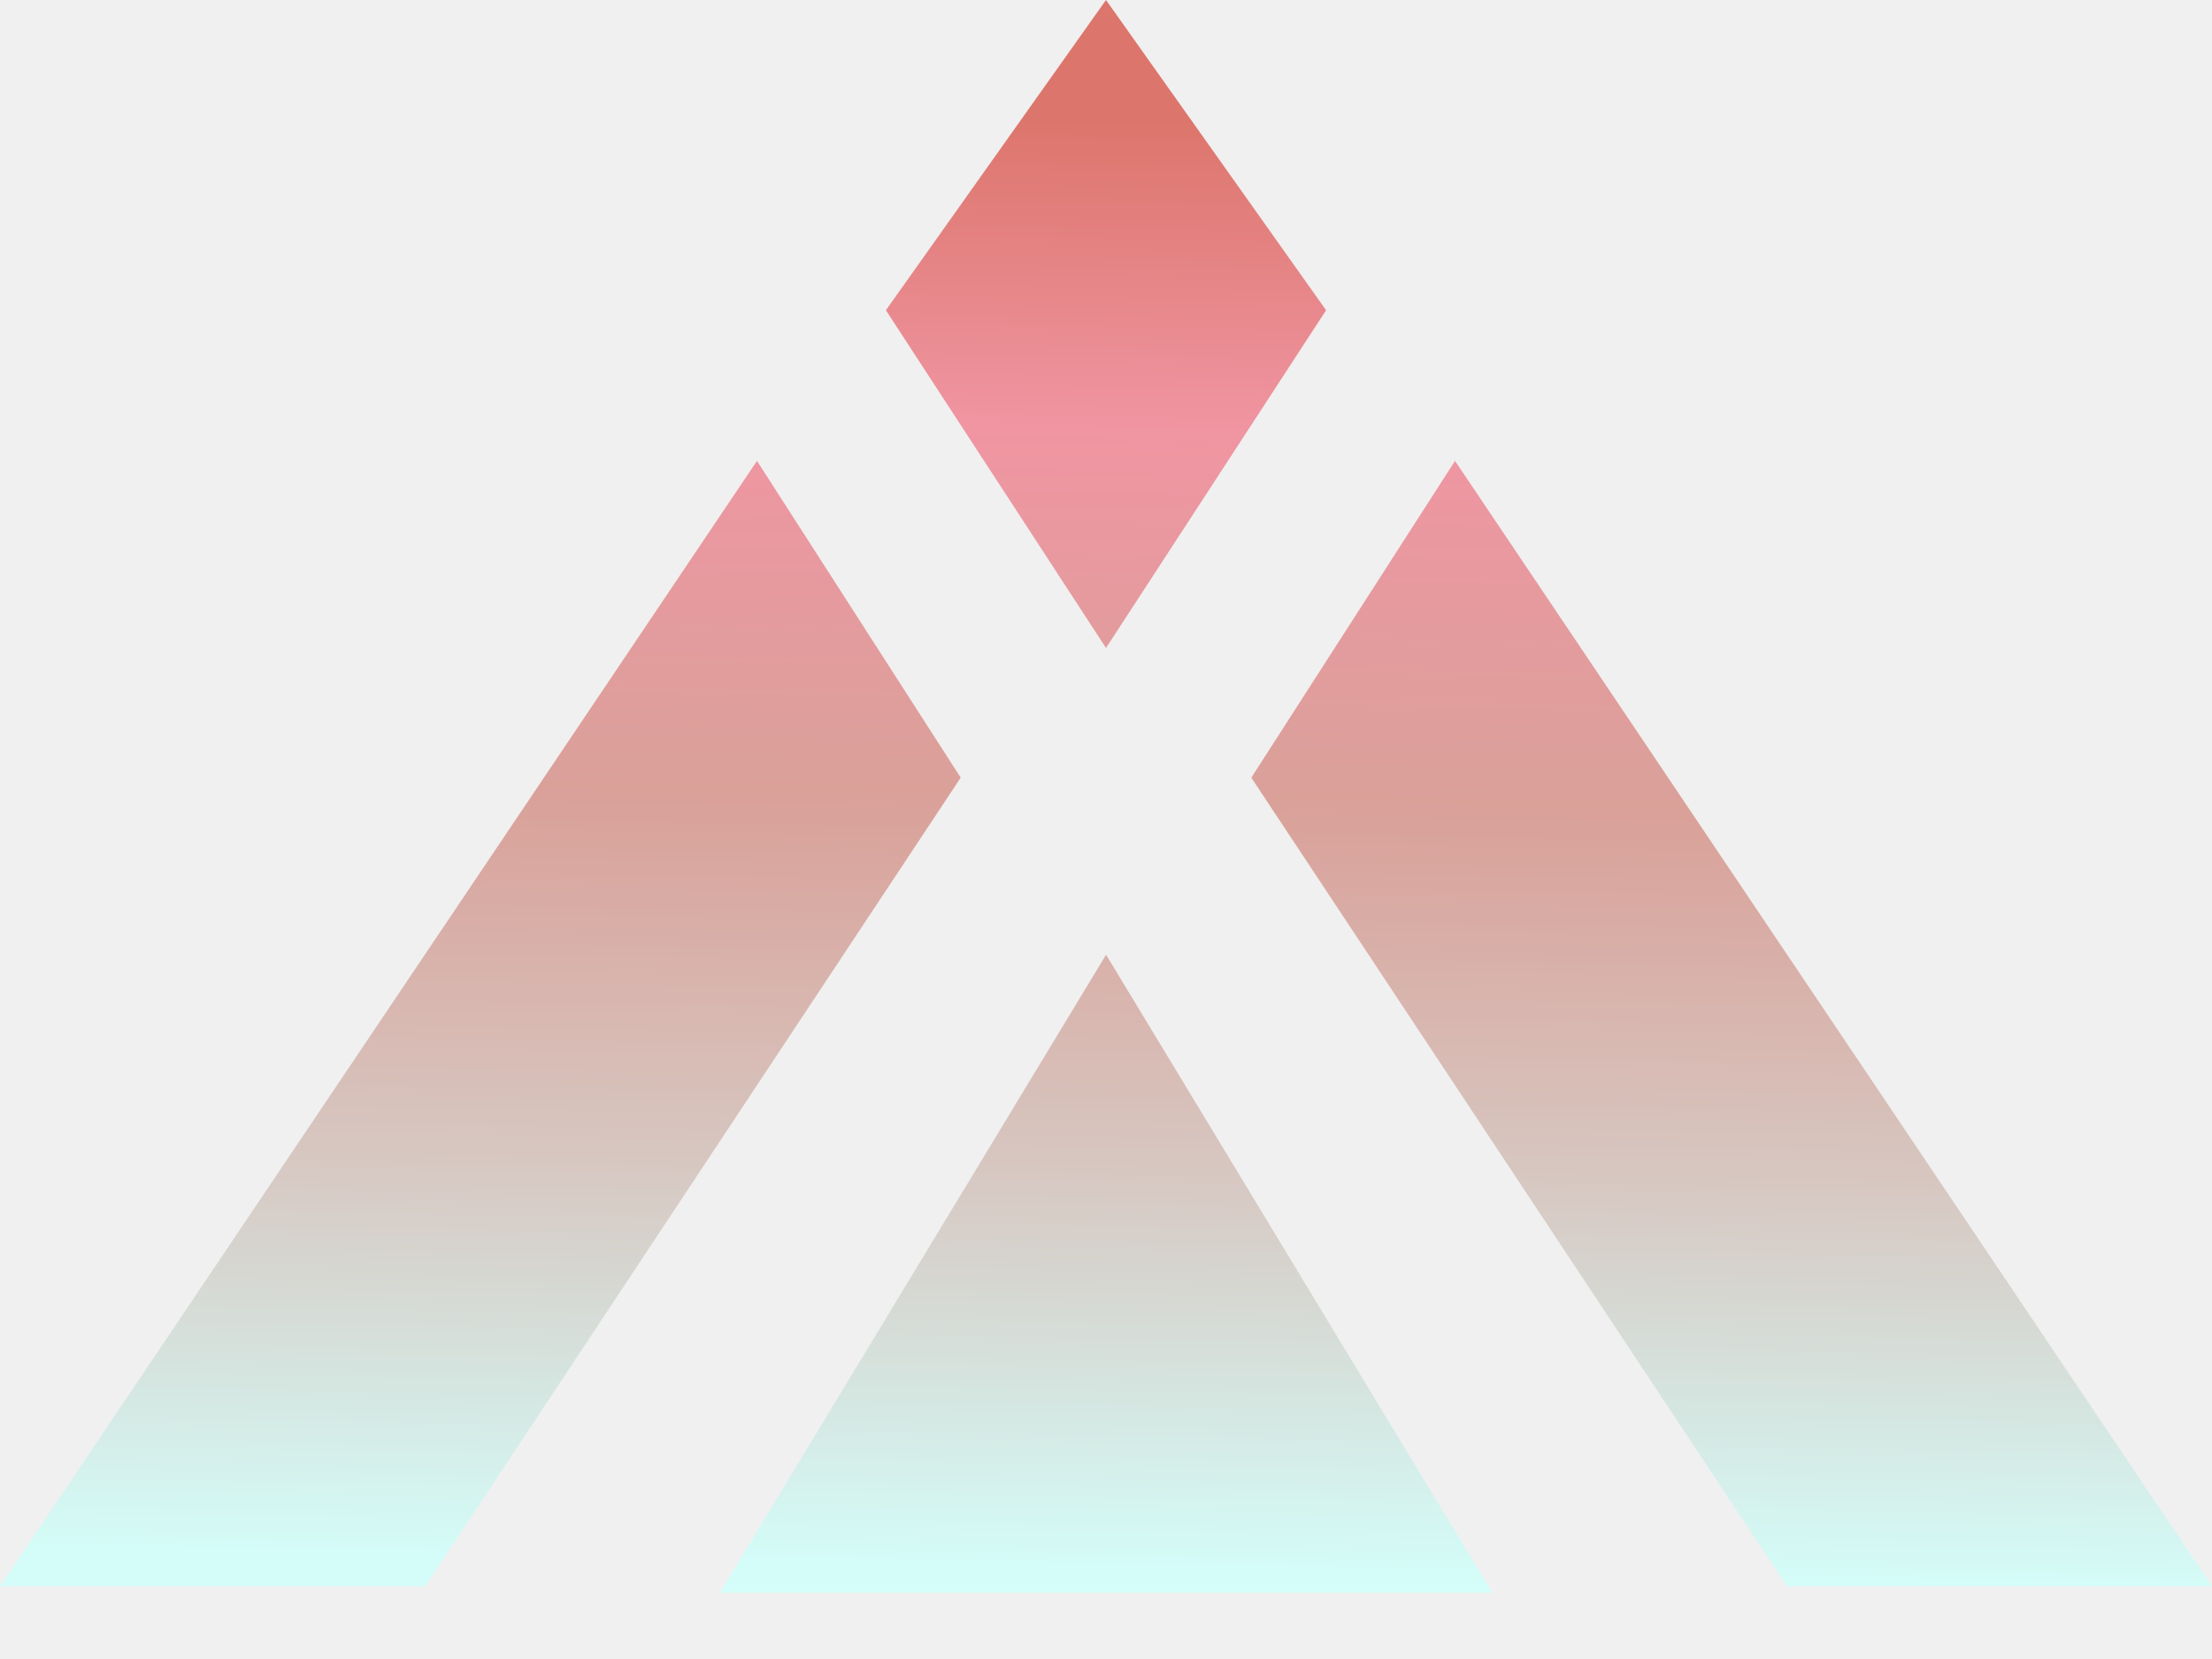
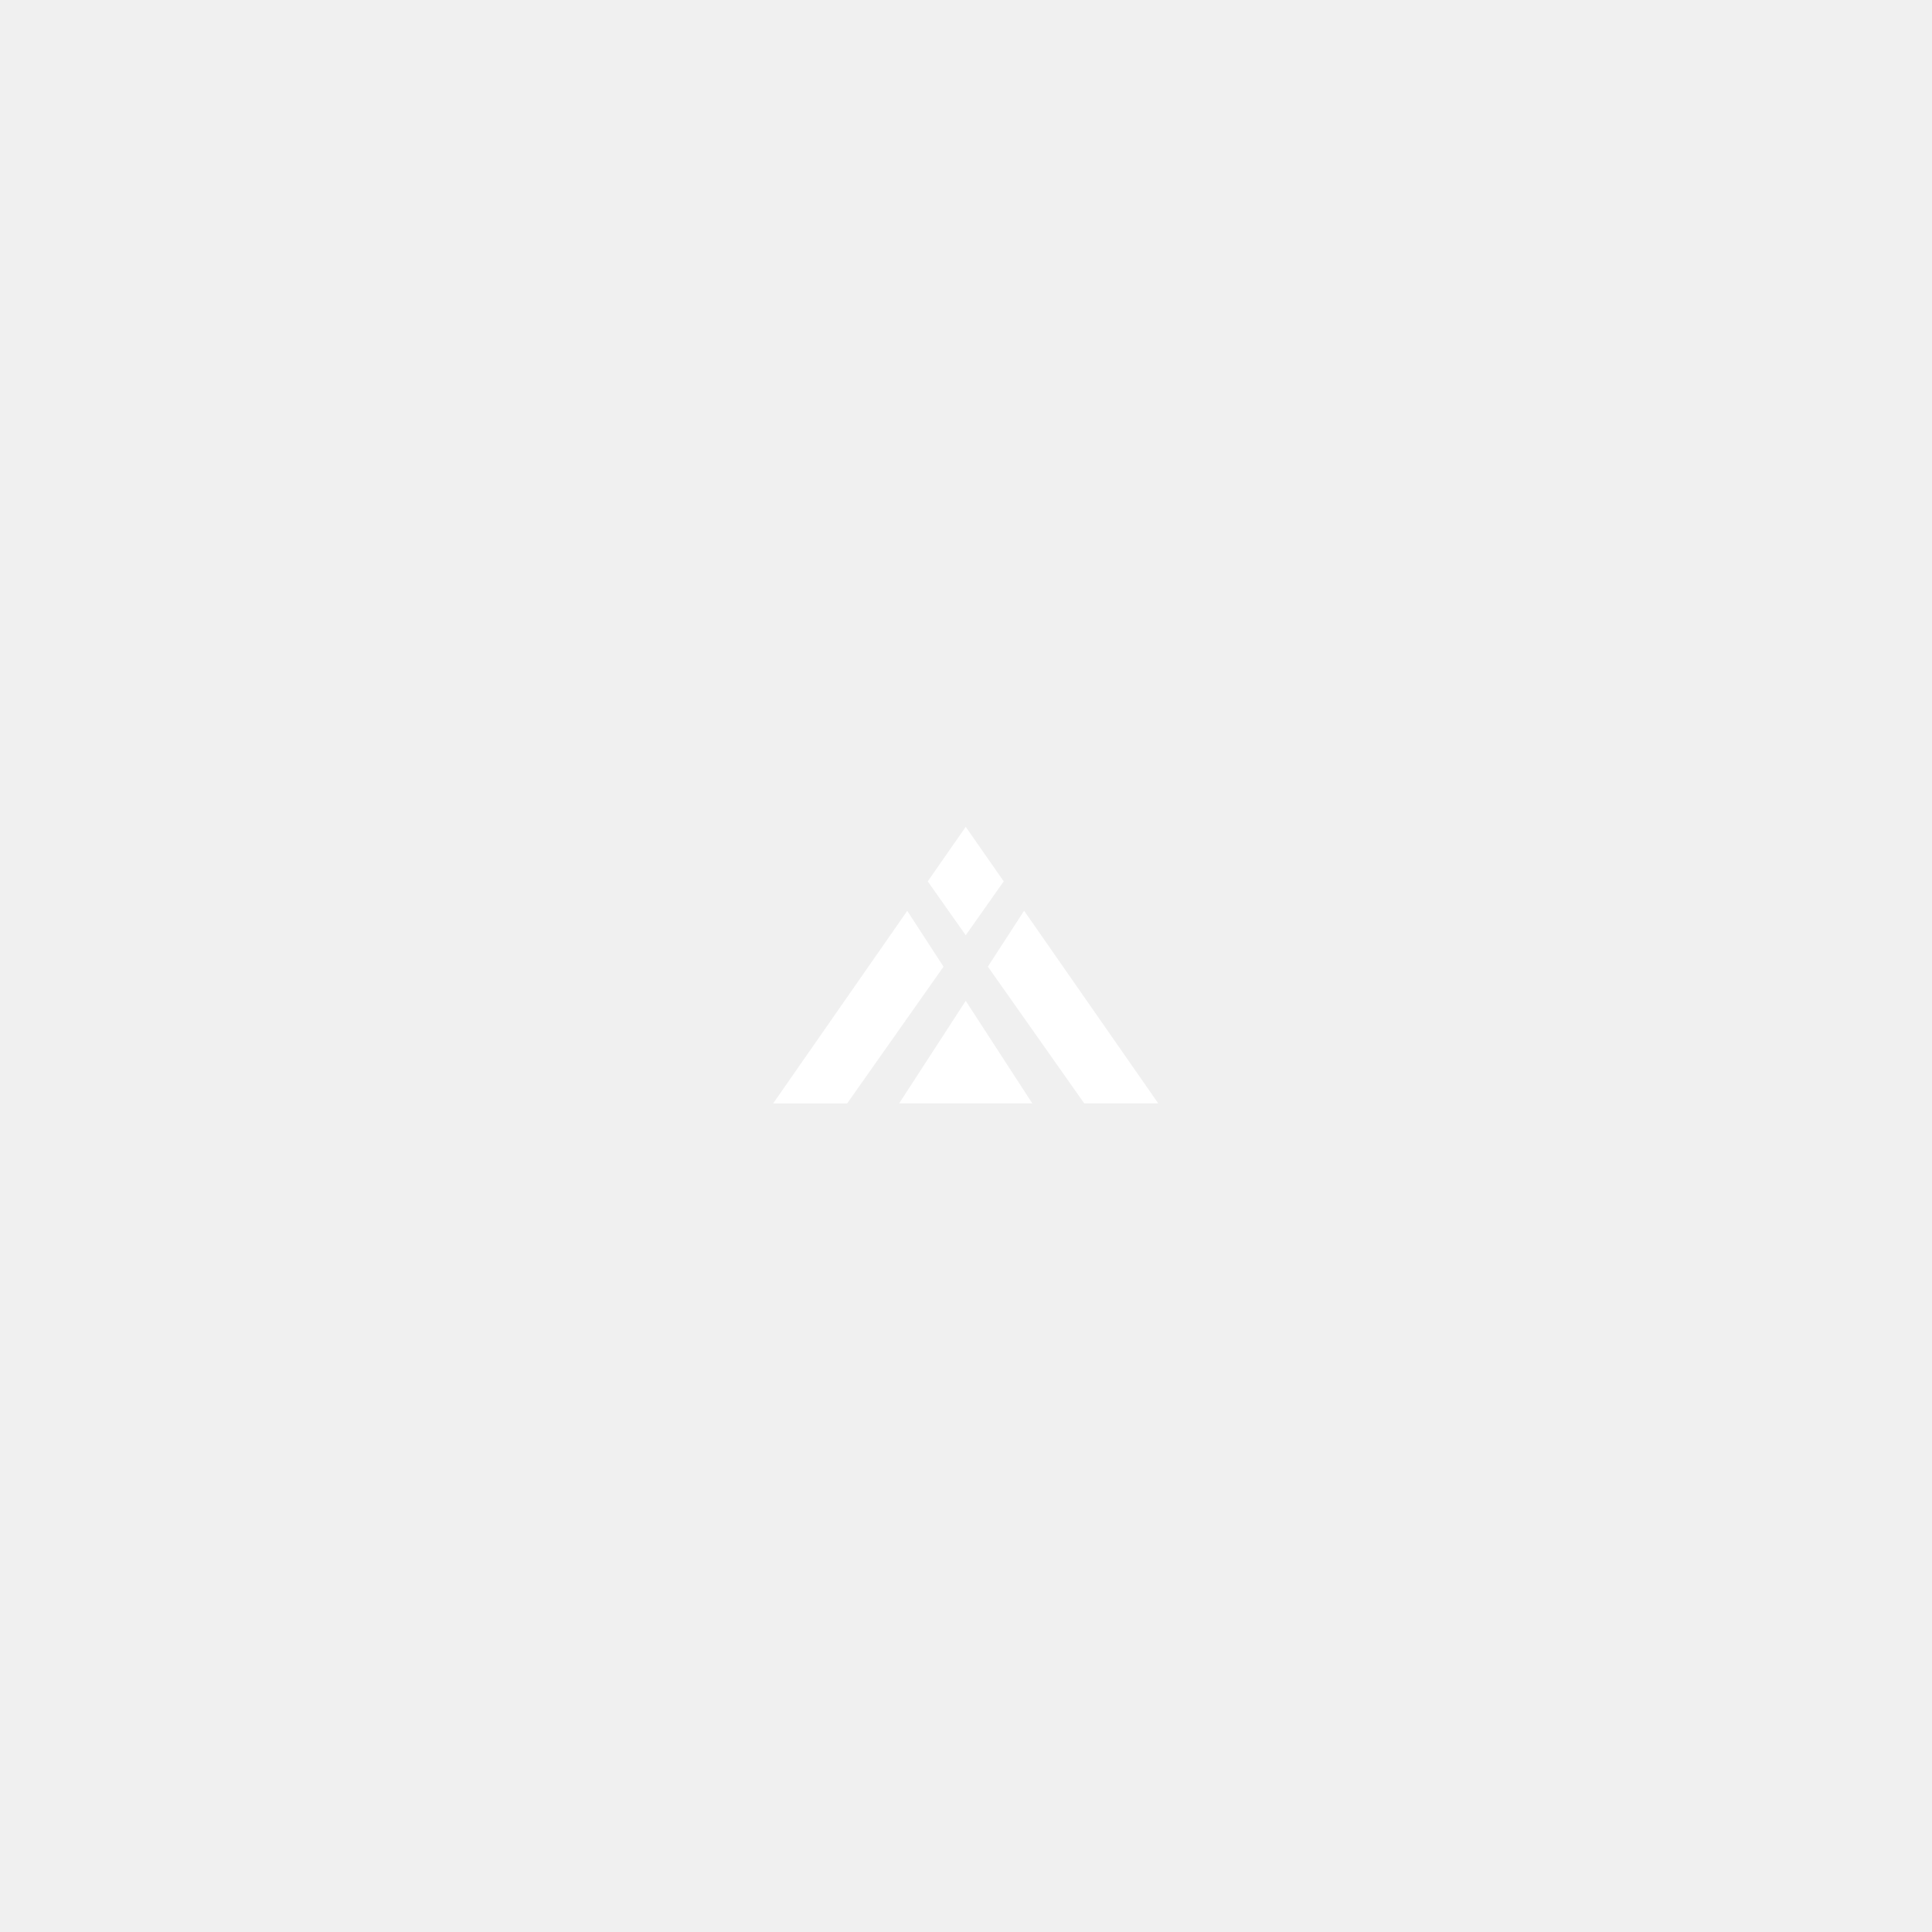
- <svg xmlns="http://www.w3.org/2000/svg" width="16" height="12" viewBox="0 0 16 12" fill="none">
-   <g id="SymmetrialX">
-     <mask id="mask0_5284_3848" style="mask-type:luminance" maskUnits="userSpaceOnUse" x="0" y="0" width="16" height="12">
-       <g id="clippath">
-         <path id="Vector" d="M8 6.905L10.794 11.52H5.207L8.001 6.905H8ZM5.476 3.333L0 11.474H3.075L6.949 5.625L5.475 3.333H5.476ZM10.525 3.333L9.051 5.625L12.925 11.474H16L10.524 3.333H10.525ZM9.592 2.244L8 0L6.408 2.244L8 4.687L9.592 2.244V2.244Z" fill="white" />
-       </g>
-     </mask>
-     <g mask="url(#mask0_5284_3848)">
-       <g id="Group">
-         <path id="Vector_2" d="M16 0H0V11.52H16V0Z" fill="url(#paint0_linear_5284_3848)" />
-       </g>
-     </g>
-   </g>
-   <defs>
-     <linearGradient id="paint0_linear_5284_3848" x1="7.694" y1="11.367" x2="7.887" y2="0.838" gradientUnits="userSpaceOnUse">
-       <stop stop-color="#D4FDF9" />
-       <stop offset="0.276" stop-color="#D7C7C1" />
-       <stop offset="0.526" stop-color="#D9A199" />
-       <stop offset="0.784" stop-color="#F095A2" />
-       <stop offset="1" stop-color="#DC756B" />
-     </linearGradient>
-   </defs>
+ <svg xmlns="http://www.w3.org/2000/svg" width="100%" height="100%" viewBox="0 0 2084 2084" version="1.1" xml:space="preserve" style="fill-rule:evenodd;clip-rule:evenodd;stroke-linejoin:round;stroke-miterlimit:2;">
+   <rect id="Logo---white" x="0" y="-0" width="2083.33" height="2083.33" style="fill:none;" />
+   <path d="M969.923,1190.21l-0.713,1.212l0.713,-1.212Zm71.779,-298.309l-40.986,58.807l40.986,58.093l40.987,-58.093l-40.987,-58.807Zm63.012,90.455l-39.133,60.304l103.927,147.479l79.834,-0l-144.699,-207.783l0.071,0Zm-63.012,97.227l-71.779,110.556l143.559,-0l-71.78,-110.556Zm72.564,111.768l-0.713,-1.212l0.713,1.212Zm-135.576,-208.923l-144.699,207.782l79.834,0l103.927,-147.479l-39.133,-60.232l0.071,-0.071Z" style="fill:#fff;fill-rule:nonzero;" />
</svg>
